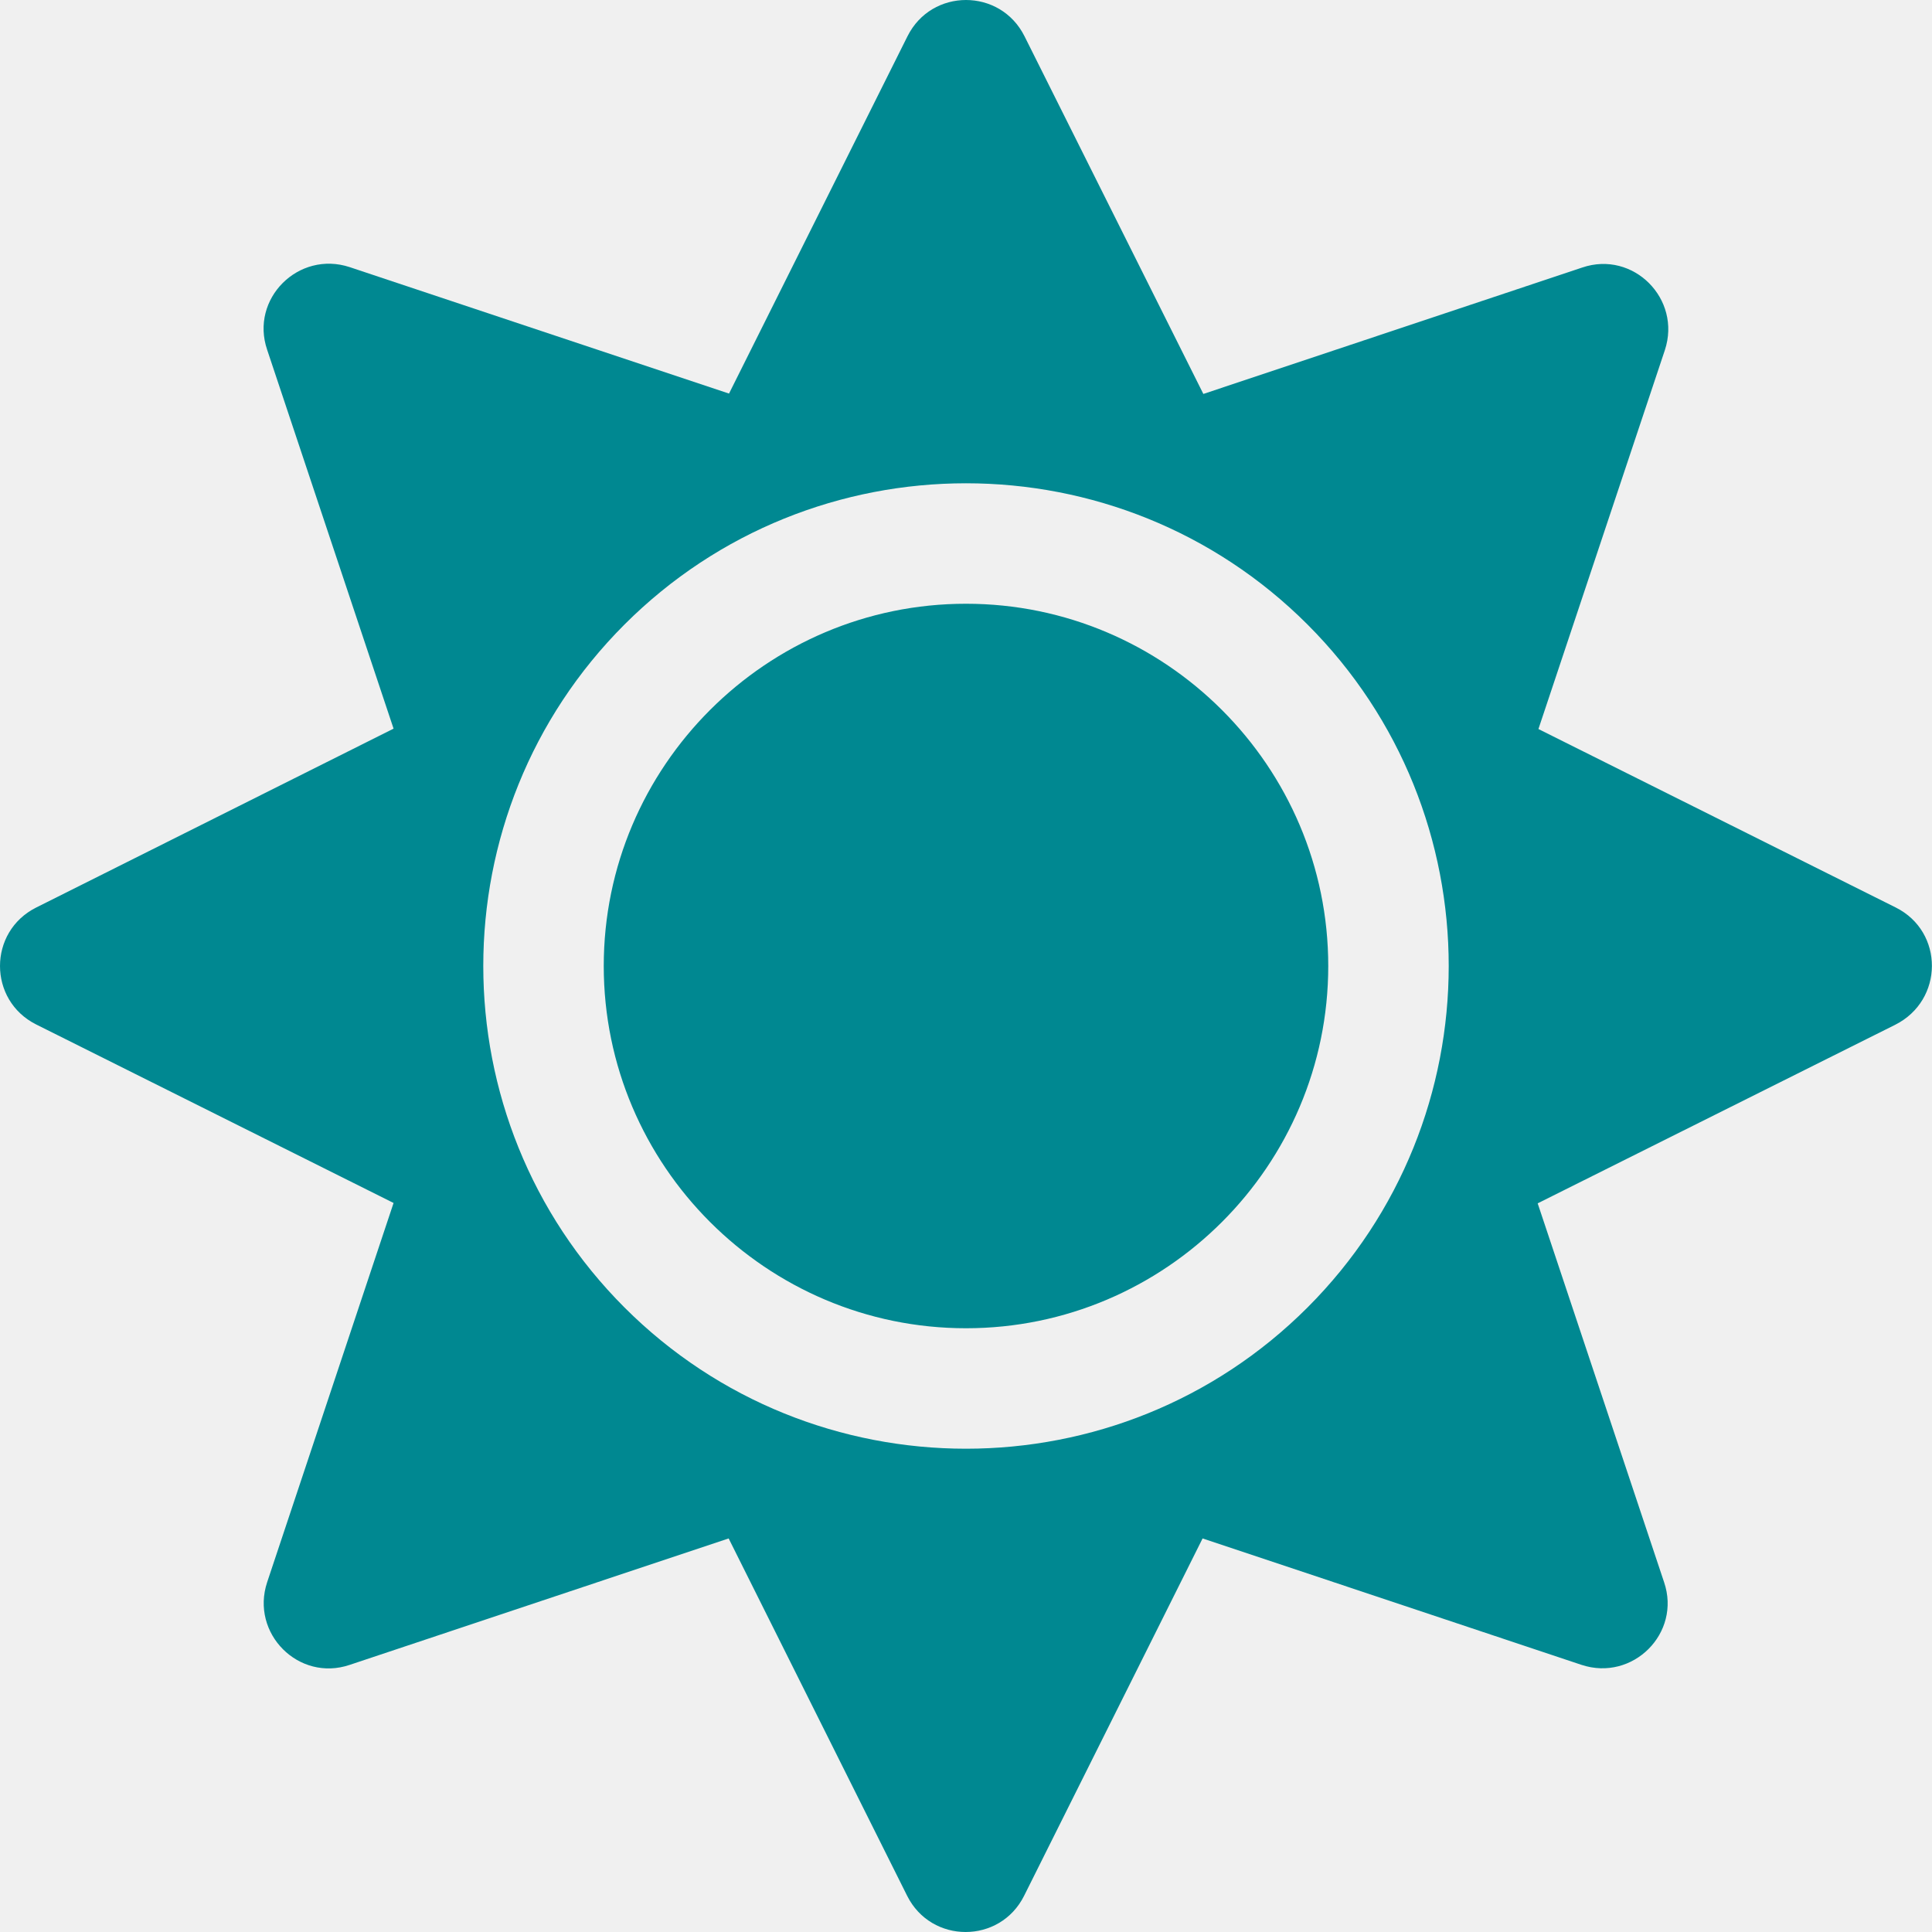
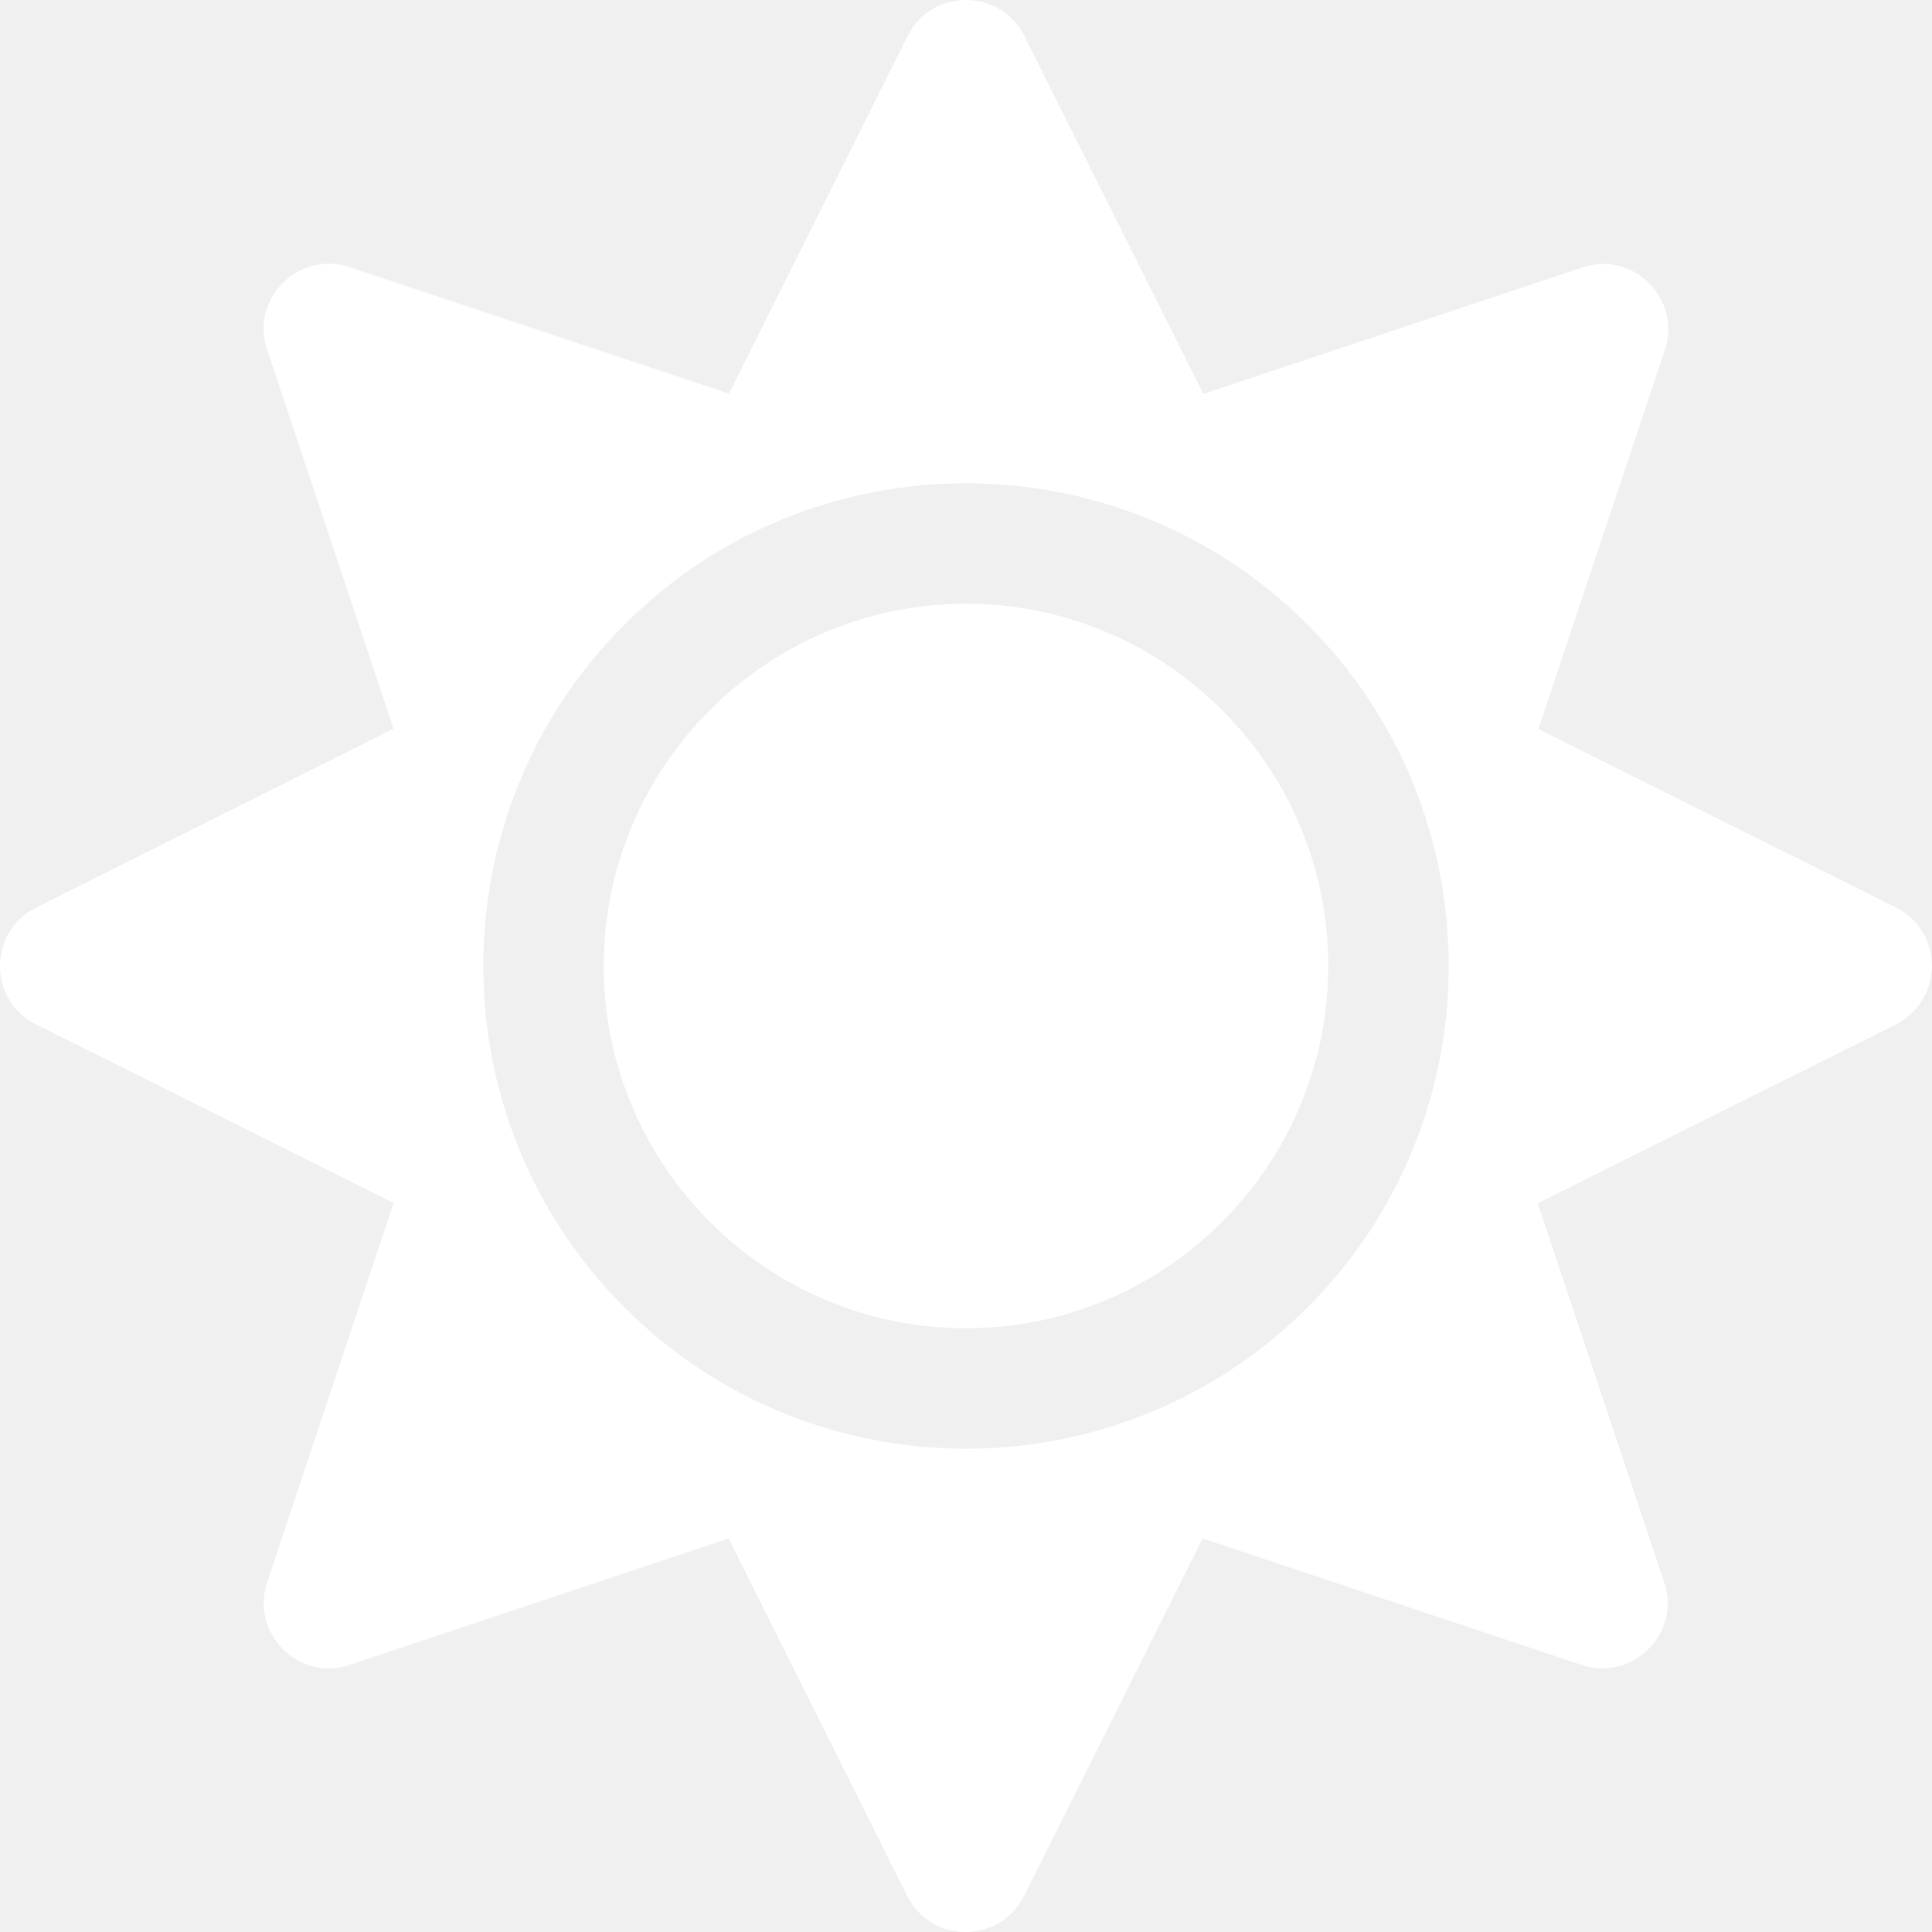
<svg xmlns="http://www.w3.org/2000/svg" aria-hidden="true" focusable="false" data-prefix="fas" data-icon="sun" class="svg-inline--fa fa-sun fa-w-16" role="img" viewBox="0 0 512 512">
-   <path fill="rgb(0, 136, 145)" d="M256 160c-52.9 0-96 43.1-96 96s43.1 96 96 96 96-43.1 96-96-43.1-96-96-96zm246.4 80.5l-94.7-47.3 33.5-100.4c4.5-13.6-8.4-26.5-21.9-21.9l-100.4 33.5-47.4-94.8c-6.4-12.8-24.6-12.8-31 0l-47.3 94.7L92.7 70.8c-13.6-4.5-26.5 8.4-21.9 21.9l33.5 100.4-94.7 47.4c-12.8 6.4-12.8 24.6 0 31l94.7 47.3-33.5 100.5c-4.5 13.6 8.4 26.5 21.9 21.9l100.4-33.5 47.3 94.7c6.4 12.8 24.6 12.8 31 0l47.3-94.7 100.4 33.5c13.6 4.5 26.5-8.4 21.9-21.9l-33.5-100.4 94.7-47.3c13-6.5 13-24.7.2-31.1zm-155.9 106c-49.9 49.9-131.1 49.9-181 0-49.9-49.9-49.9-131.1 0-181 49.9-49.9 131.1-49.9 181 0 49.9 49.9 49.9 131.1 0 181z" />
+   <path fill="#FFFFFF" d="M256 160c-52.9 0-96 43.1-96 96s43.1 96 96 96 96-43.1 96-96-43.1-96-96-96zm246.4 80.5l-94.7-47.3 33.5-100.4c4.5-13.6-8.4-26.5-21.9-21.9l-100.4 33.5-47.4-94.8c-6.4-12.8-24.6-12.8-31 0l-47.3 94.7L92.7 70.8c-13.6-4.5-26.5 8.4-21.9 21.9l33.5 100.4-94.7 47.4c-12.8 6.4-12.8 24.6 0 31l94.7 47.3-33.5 100.5c-4.5 13.6 8.4 26.5 21.9 21.9l100.4-33.5 47.3 94.7c6.4 12.8 24.6 12.8 31 0l47.3-94.7 100.4 33.5c13.6 4.5 26.5-8.4 21.9-21.9l-33.5-100.4 94.7-47.3c13-6.5 13-24.7.2-31.1zm-155.9 106c-49.9 49.9-131.1 49.9-181 0-49.9-49.9-49.9-131.1 0-181 49.9-49.9 131.1-49.9 181 0 49.9 49.9 49.9 131.1 0 181z" />
</svg>
